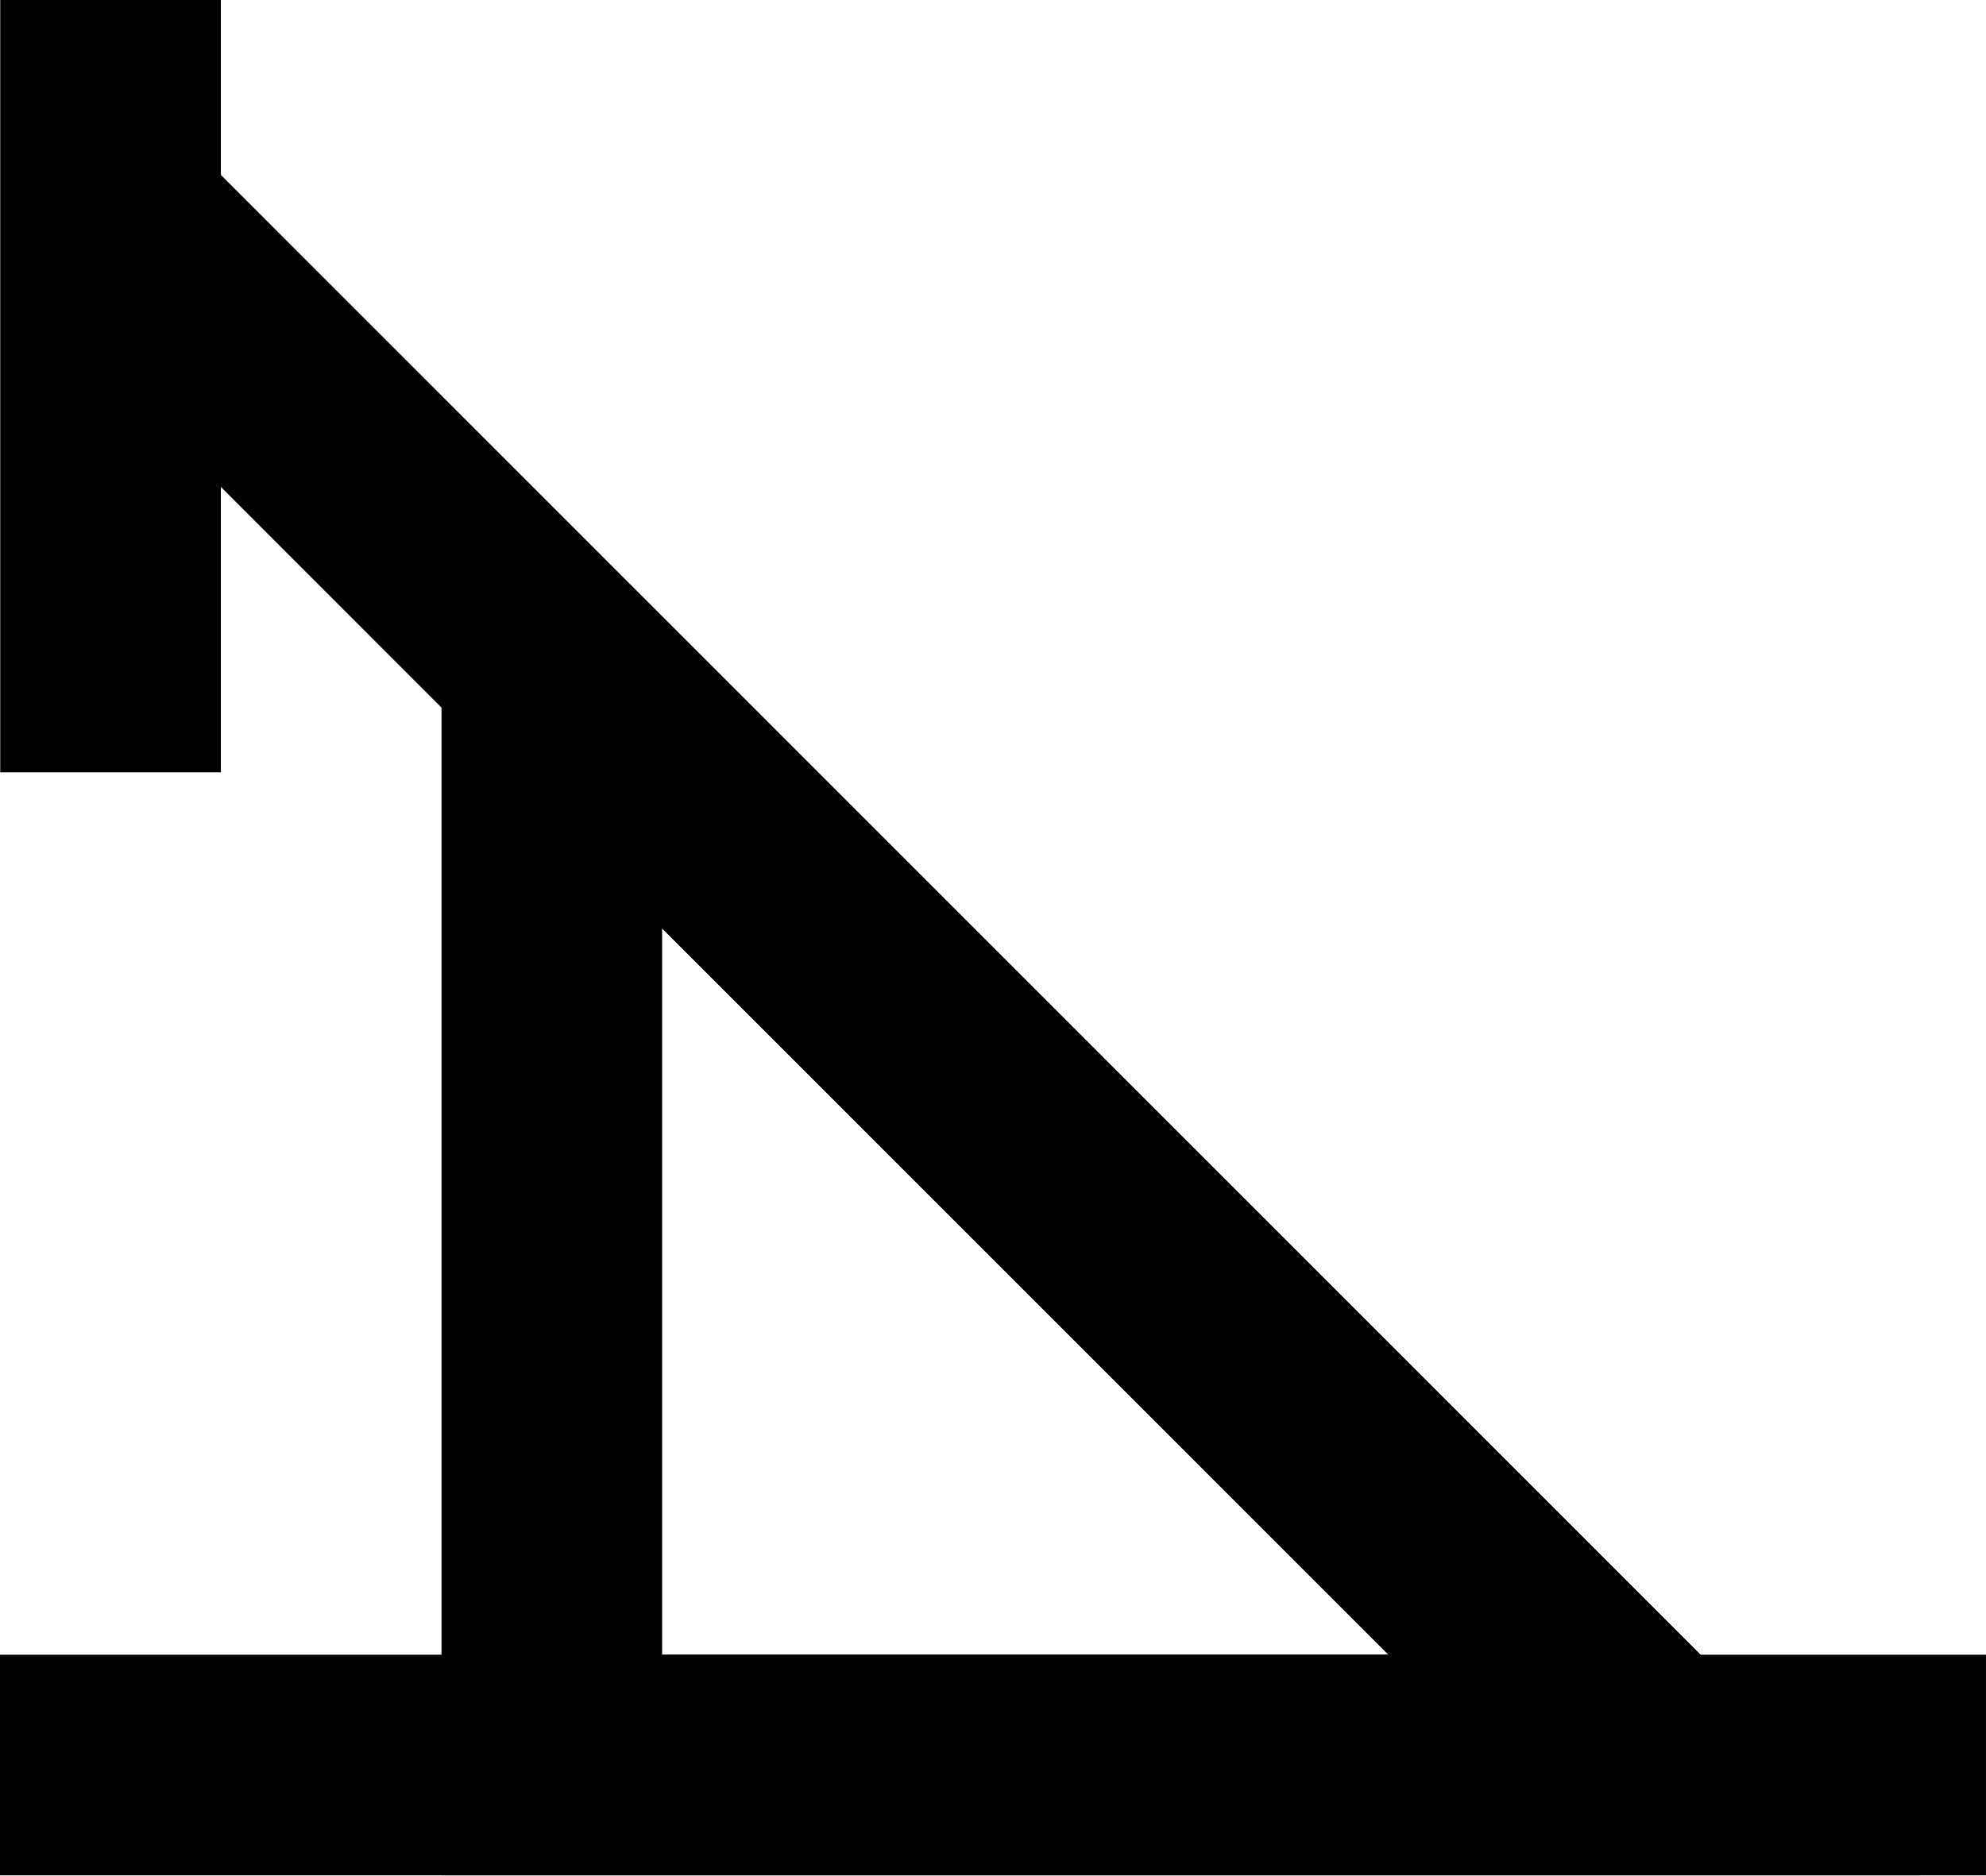
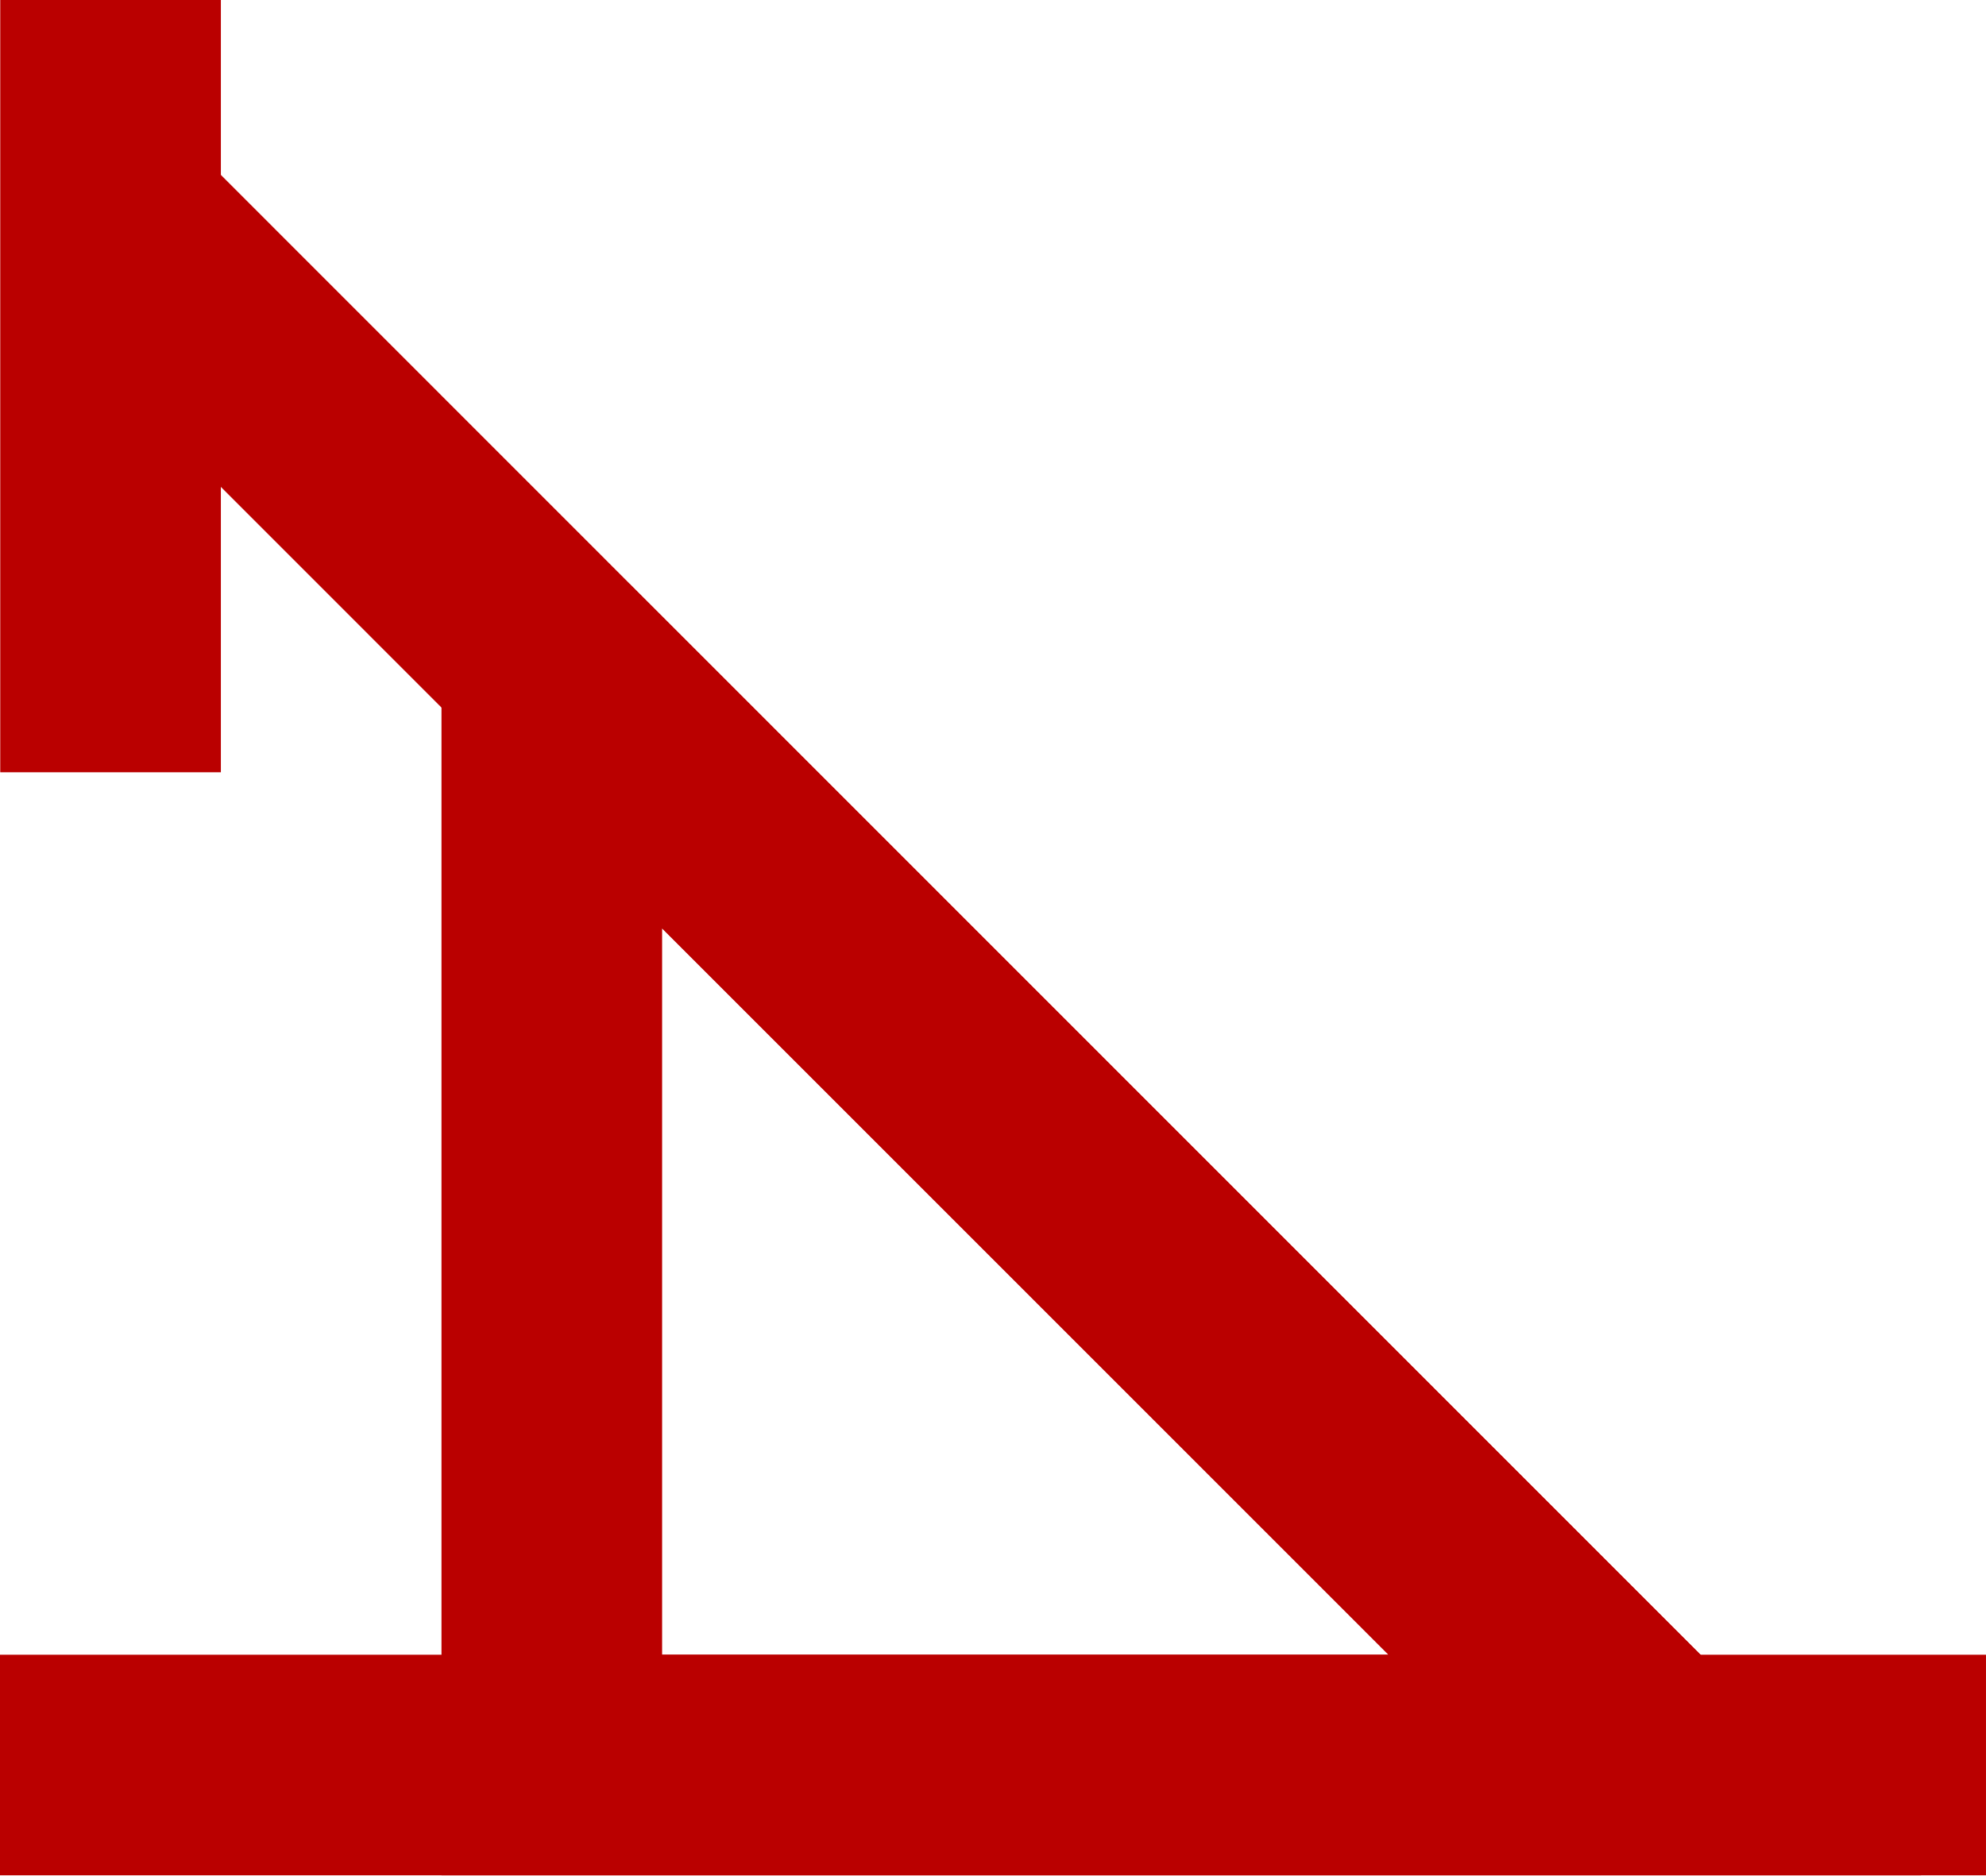
<svg xmlns="http://www.w3.org/2000/svg" width="16" height="15.111" viewBox="0 0 16 15.111">
-   <path fill="none" stroke-width="1.8" stroke-linecap="butt" stroke-linejoin="miter" stroke="rgb(0%, 0%, 0%)" stroke-opacity="1" stroke-miterlimit="4" d="M 0.902 0 L 0.902 6.302 " transform="matrix(0.987464, 0, 0, 0.987464, 0, 0)" />
-   <path fill="none" stroke-width="1.8" stroke-linecap="butt" stroke-linejoin="miter" stroke="rgb(0%, 0%, 0%)" stroke-opacity="1" stroke-miterlimit="4" d="M 0 14.403 L 16.203 14.403 " transform="matrix(0.987464, 0, 0, 0.987464, 0, 0)" />
-   <path fill="none" stroke-width="1.8" stroke-linecap="butt" stroke-linejoin="miter" stroke="rgb(0%, 0%, 0%)" stroke-opacity="1" stroke-miterlimit="4" d="M 13.501 14.403 L 0.902 1.8 " transform="matrix(0.987464, 0, 0, 0.987464, 0, 0)" />
-   <path fill="none" stroke-width="1.8" stroke-linecap="butt" stroke-linejoin="miter" stroke="rgb(0%, 0%, 0%)" stroke-opacity="1" stroke-miterlimit="4" d="M 4.502 5.404 L 13.501 14.403 L 4.502 14.403 L 4.502 5.404 " transform="matrix(0.987464, 0, 0, 0.987464, 0, 0)" />
+   <path fill="none" stroke-width="1.8" stroke-linecap="butt" stroke-linejoin="miter" stroke="#ba0000" stroke-opacity="1" stroke-miterlimit="4" d="M 0.902 0 L 0.902 6.302 " transform="matrix(0.987464, 0, 0, 0.987464, 0, 0)" />
+   <path fill="none" stroke-width="1.8" stroke-linecap="butt" stroke-linejoin="miter" stroke="#ba0000" stroke-opacity="1" stroke-miterlimit="4" d="M 0 14.403 L 16.203 14.403 " transform="matrix(0.987464, 0, 0, 0.987464, 0, 0)" />
+   <path fill="none" stroke-width="1.8" stroke-linecap="butt" stroke-linejoin="miter" stroke="#ba0000" stroke-opacity="1" stroke-miterlimit="4" d="M 13.501 14.403 L 0.902 1.8 " transform="matrix(0.987464, 0, 0, 0.987464, 0, 0)" />
+   <path fill="none" stroke-width="1.8" stroke-linecap="butt" stroke-linejoin="miter" stroke="#ba0000" stroke-opacity="1" stroke-miterlimit="4" d="M 4.502 5.404 L 13.501 14.403 L 4.502 14.403 L 4.502 5.404 " transform="matrix(0.987464, 0, 0, 0.987464, 0, 0)" />
</svg>
